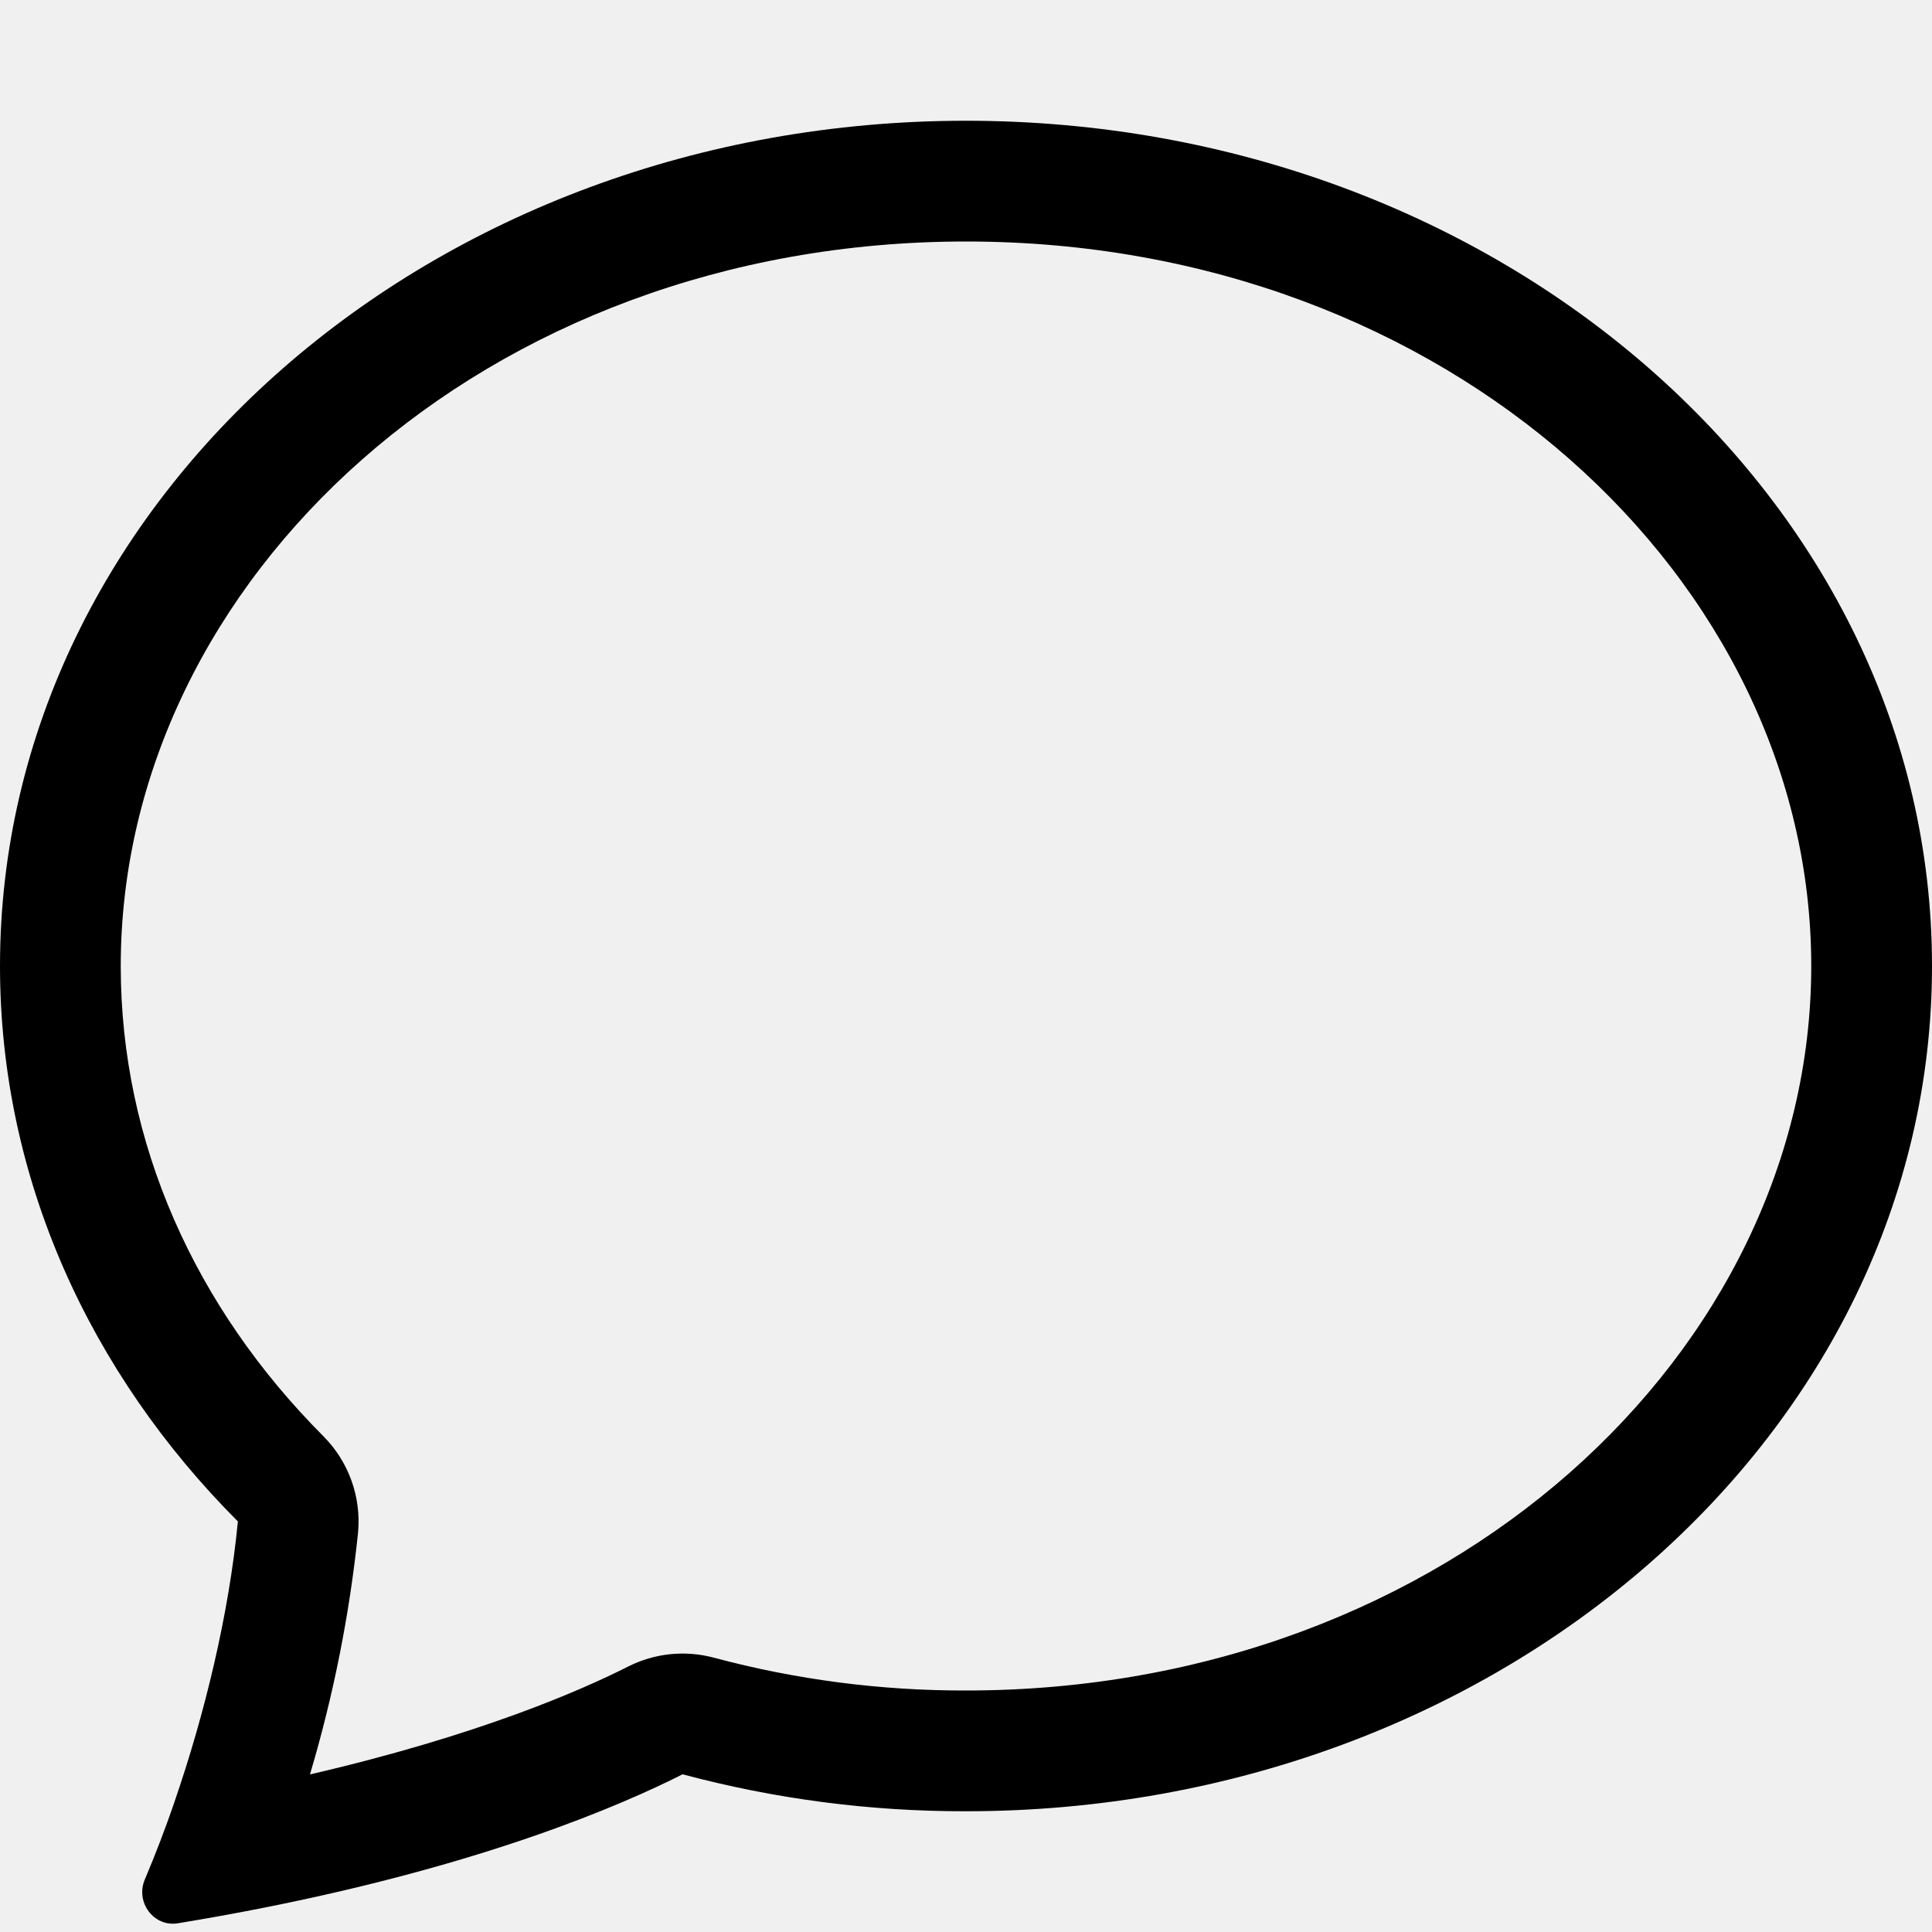
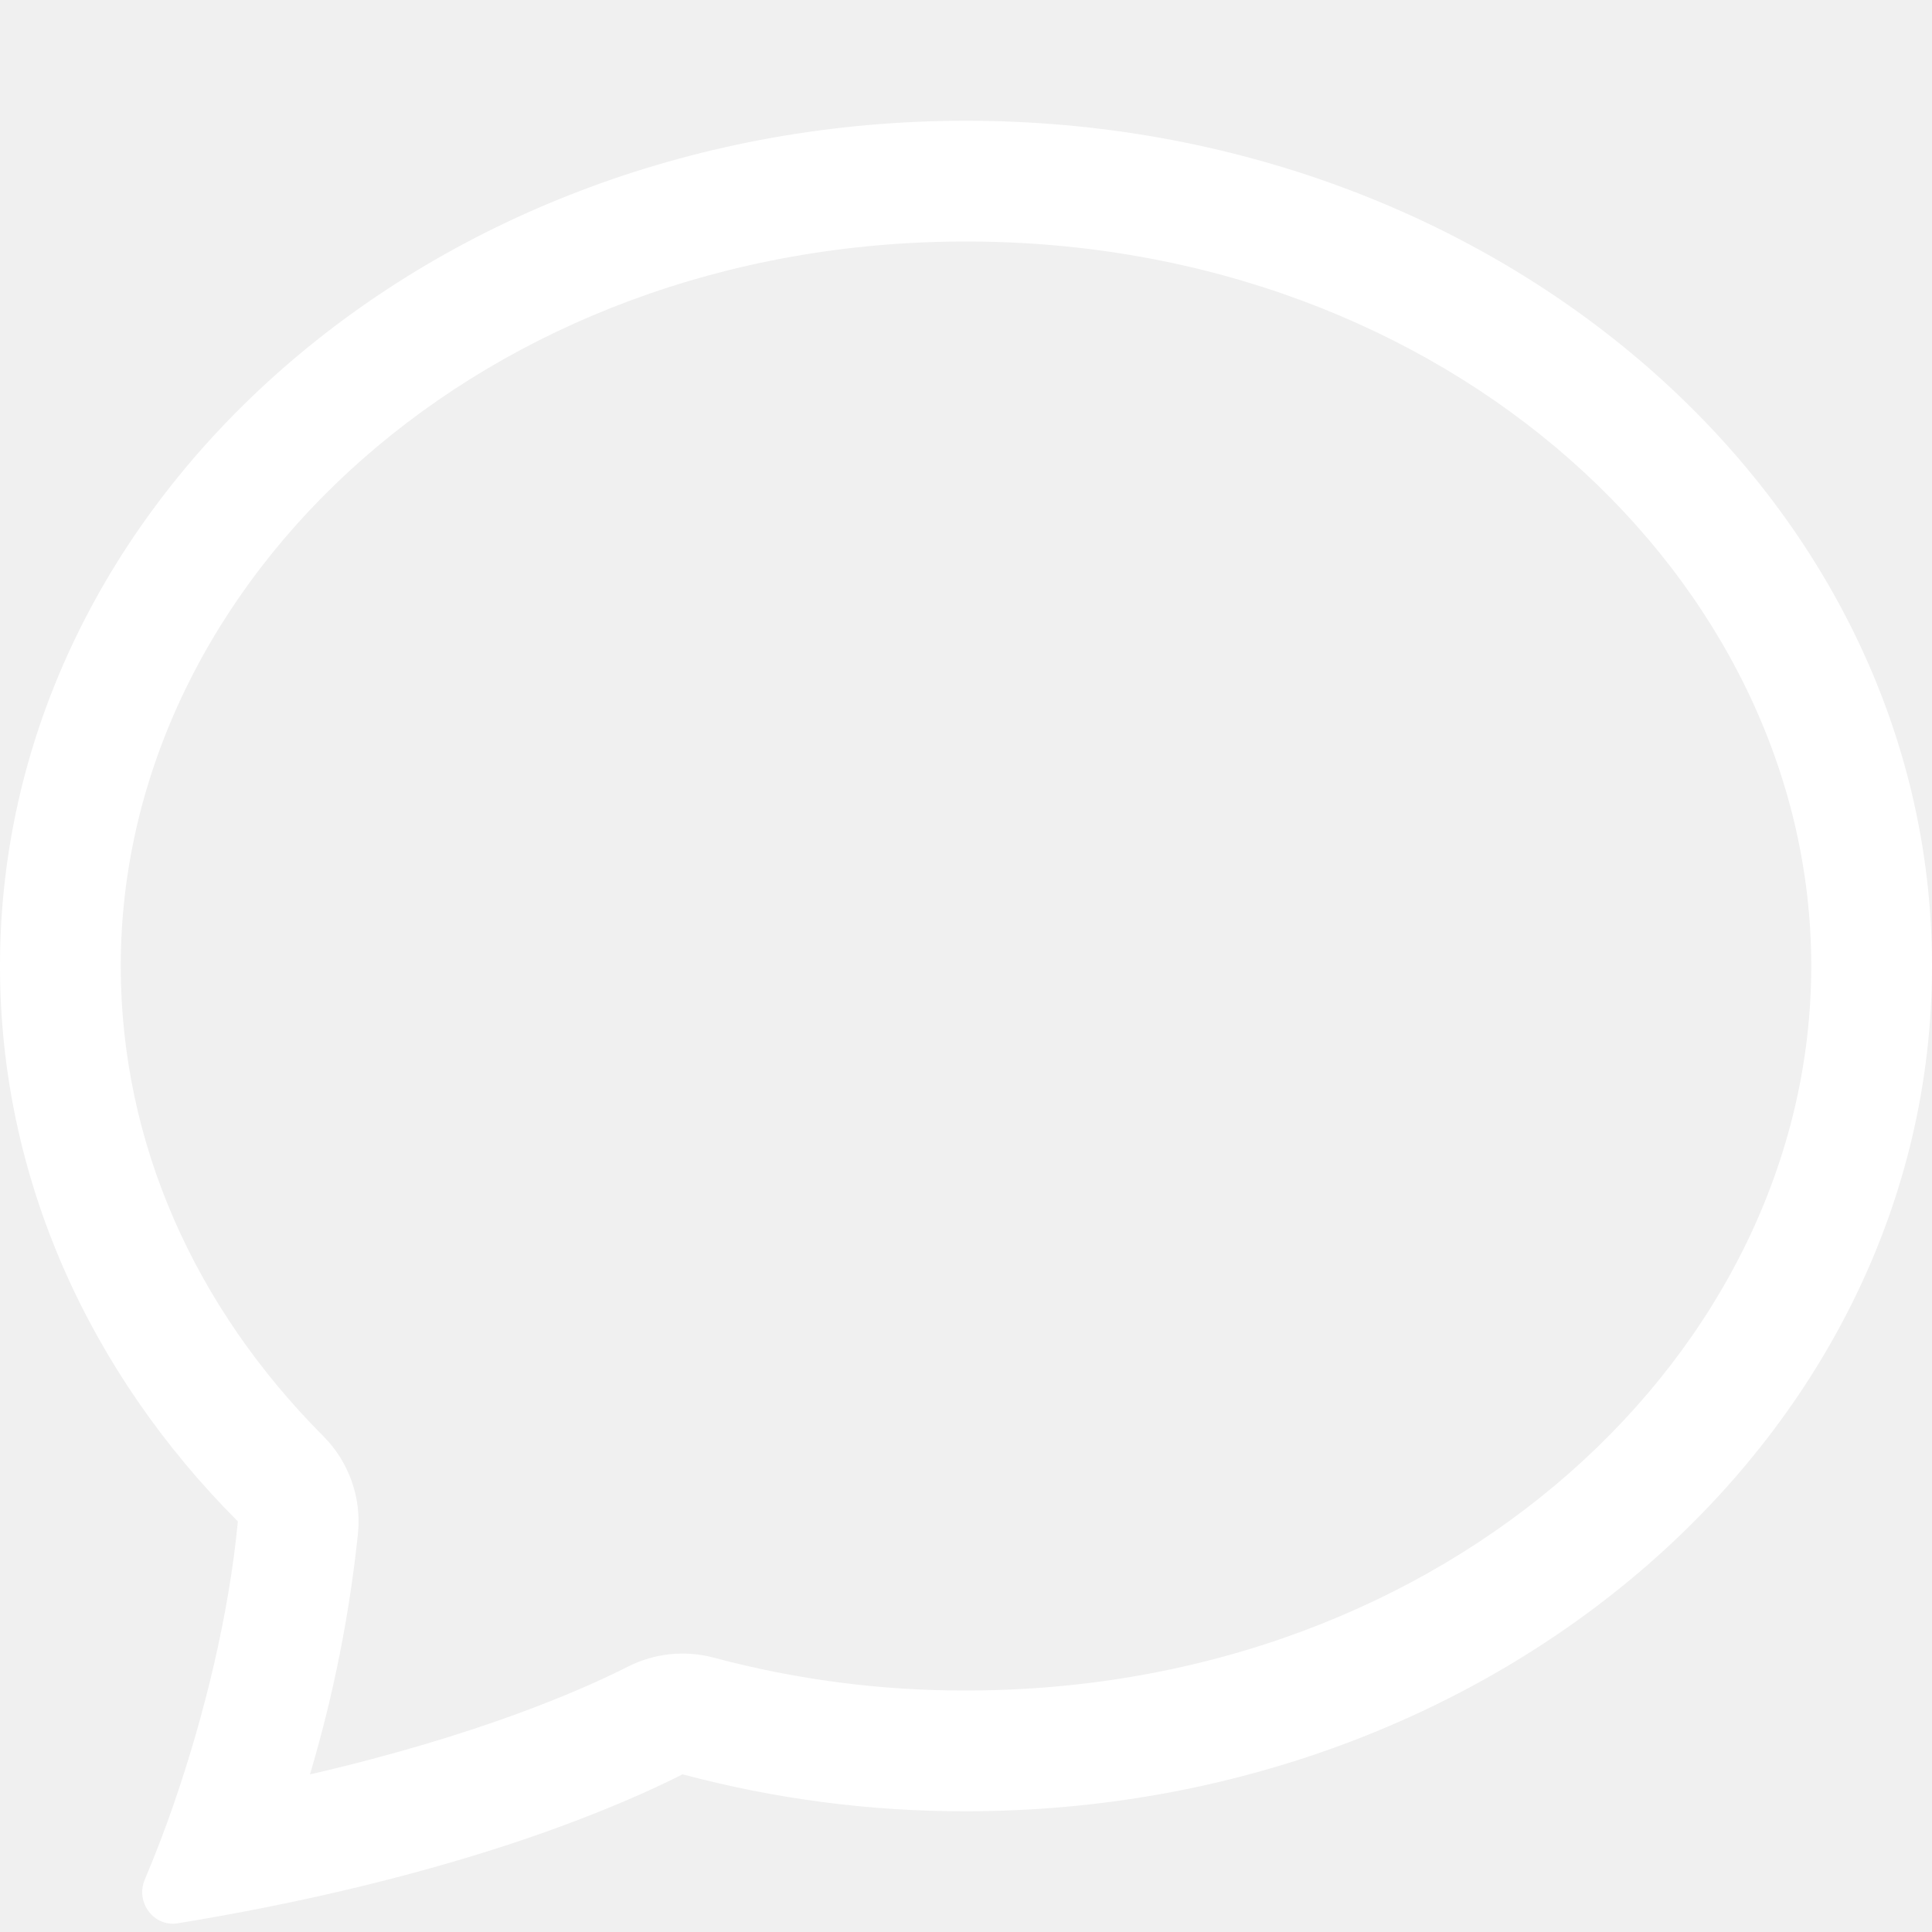
- <svg xmlns="http://www.w3.org/2000/svg" width="16" height="16" fill="currentColor" class="bi bi-chat" viewBox="0 0 16 16">
+ <svg xmlns="http://www.w3.org/2000/svg" width="16" height="16" fill="white" class="bi bi-chat" viewBox="0 0 16 16">
  <path d="M2.678 11.894a1 1 0 0 1 .287.801 11 11 0 0 1-.398 2c1.395-.323 2.247-.697 2.634-.893a1 1 0 0 1 .71-.074A8 8 0 0 0 8 14c3.996 0 7-2.807 7-6s-3.004-6-7-6-7 2.808-7 6c0 1.468.617 2.83 1.678 3.894m-.493 3.905a22 22 0 0 1-.713.129c-.2.032-.352-.176-.273-.362a10 10 0 0 0 .244-.637l.003-.01c.248-.72.45-1.548.524-2.319C.743 11.37 0 9.76 0 8c0-3.866 3.582-7 8-7s8 3.134 8 7-3.582 7-8 7a9 9 0 0 1-2.347-.306c-.52.263-1.639.742-3.468 1.105" />
</svg>
